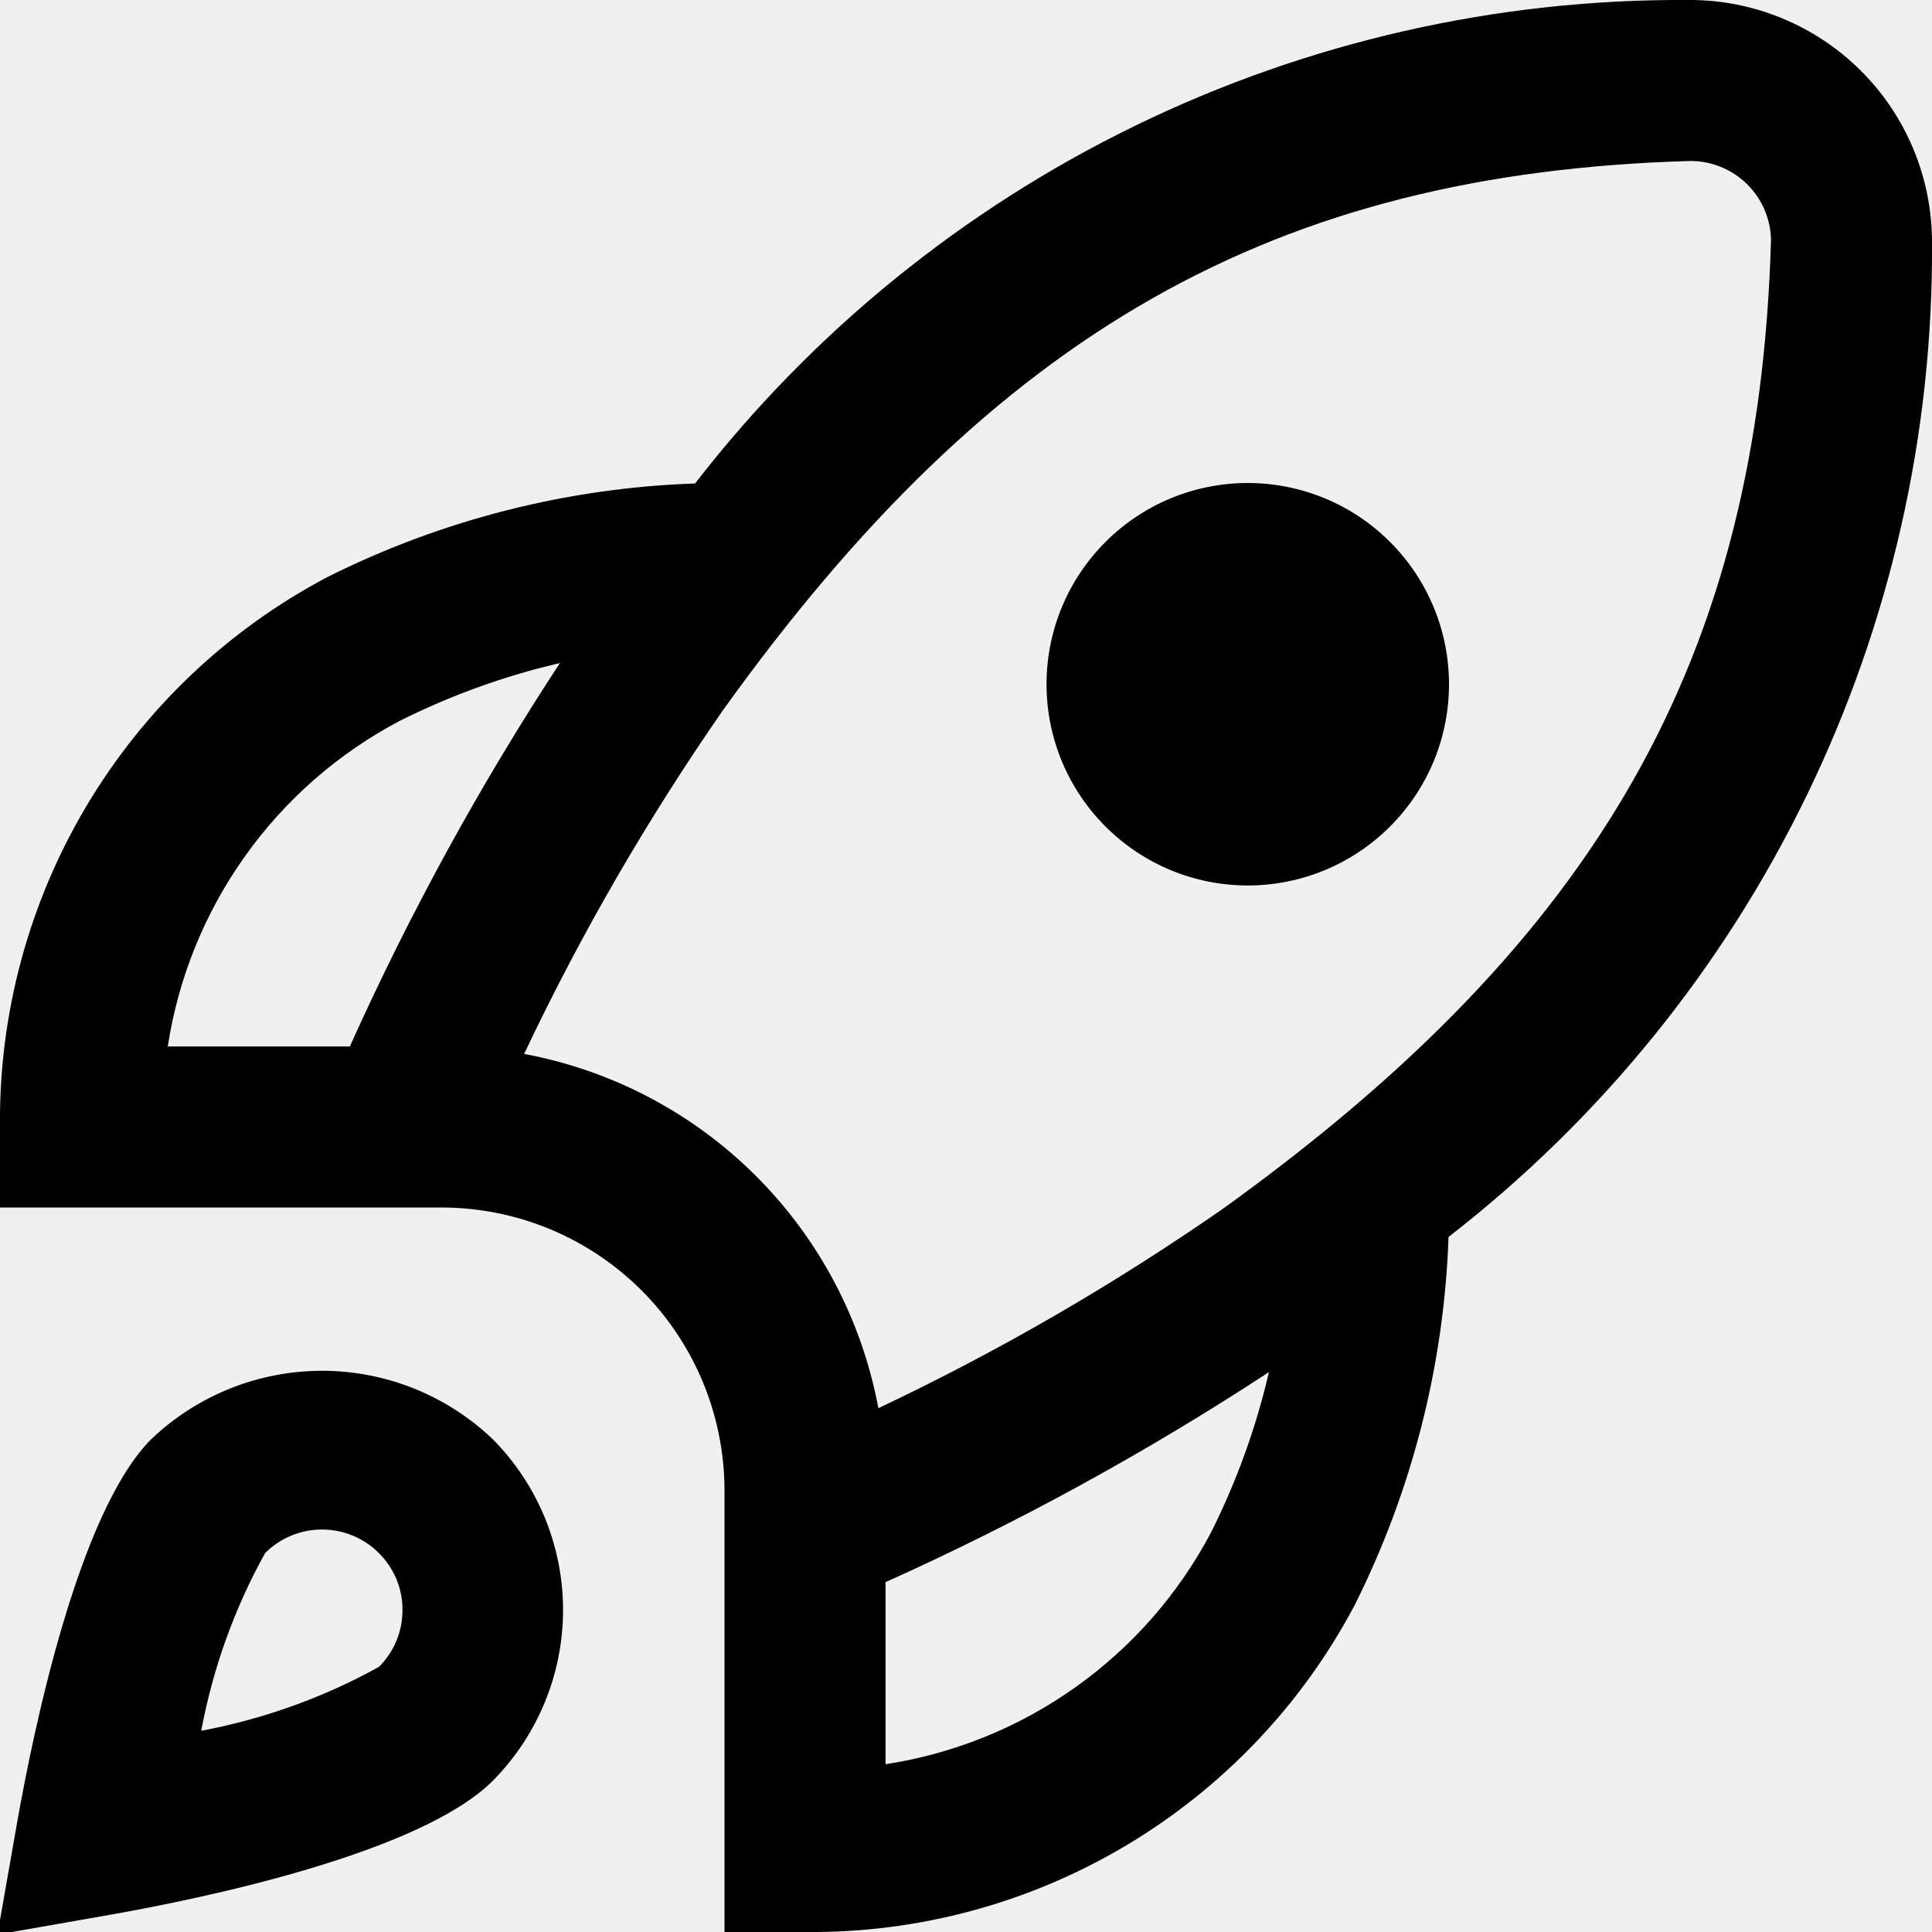
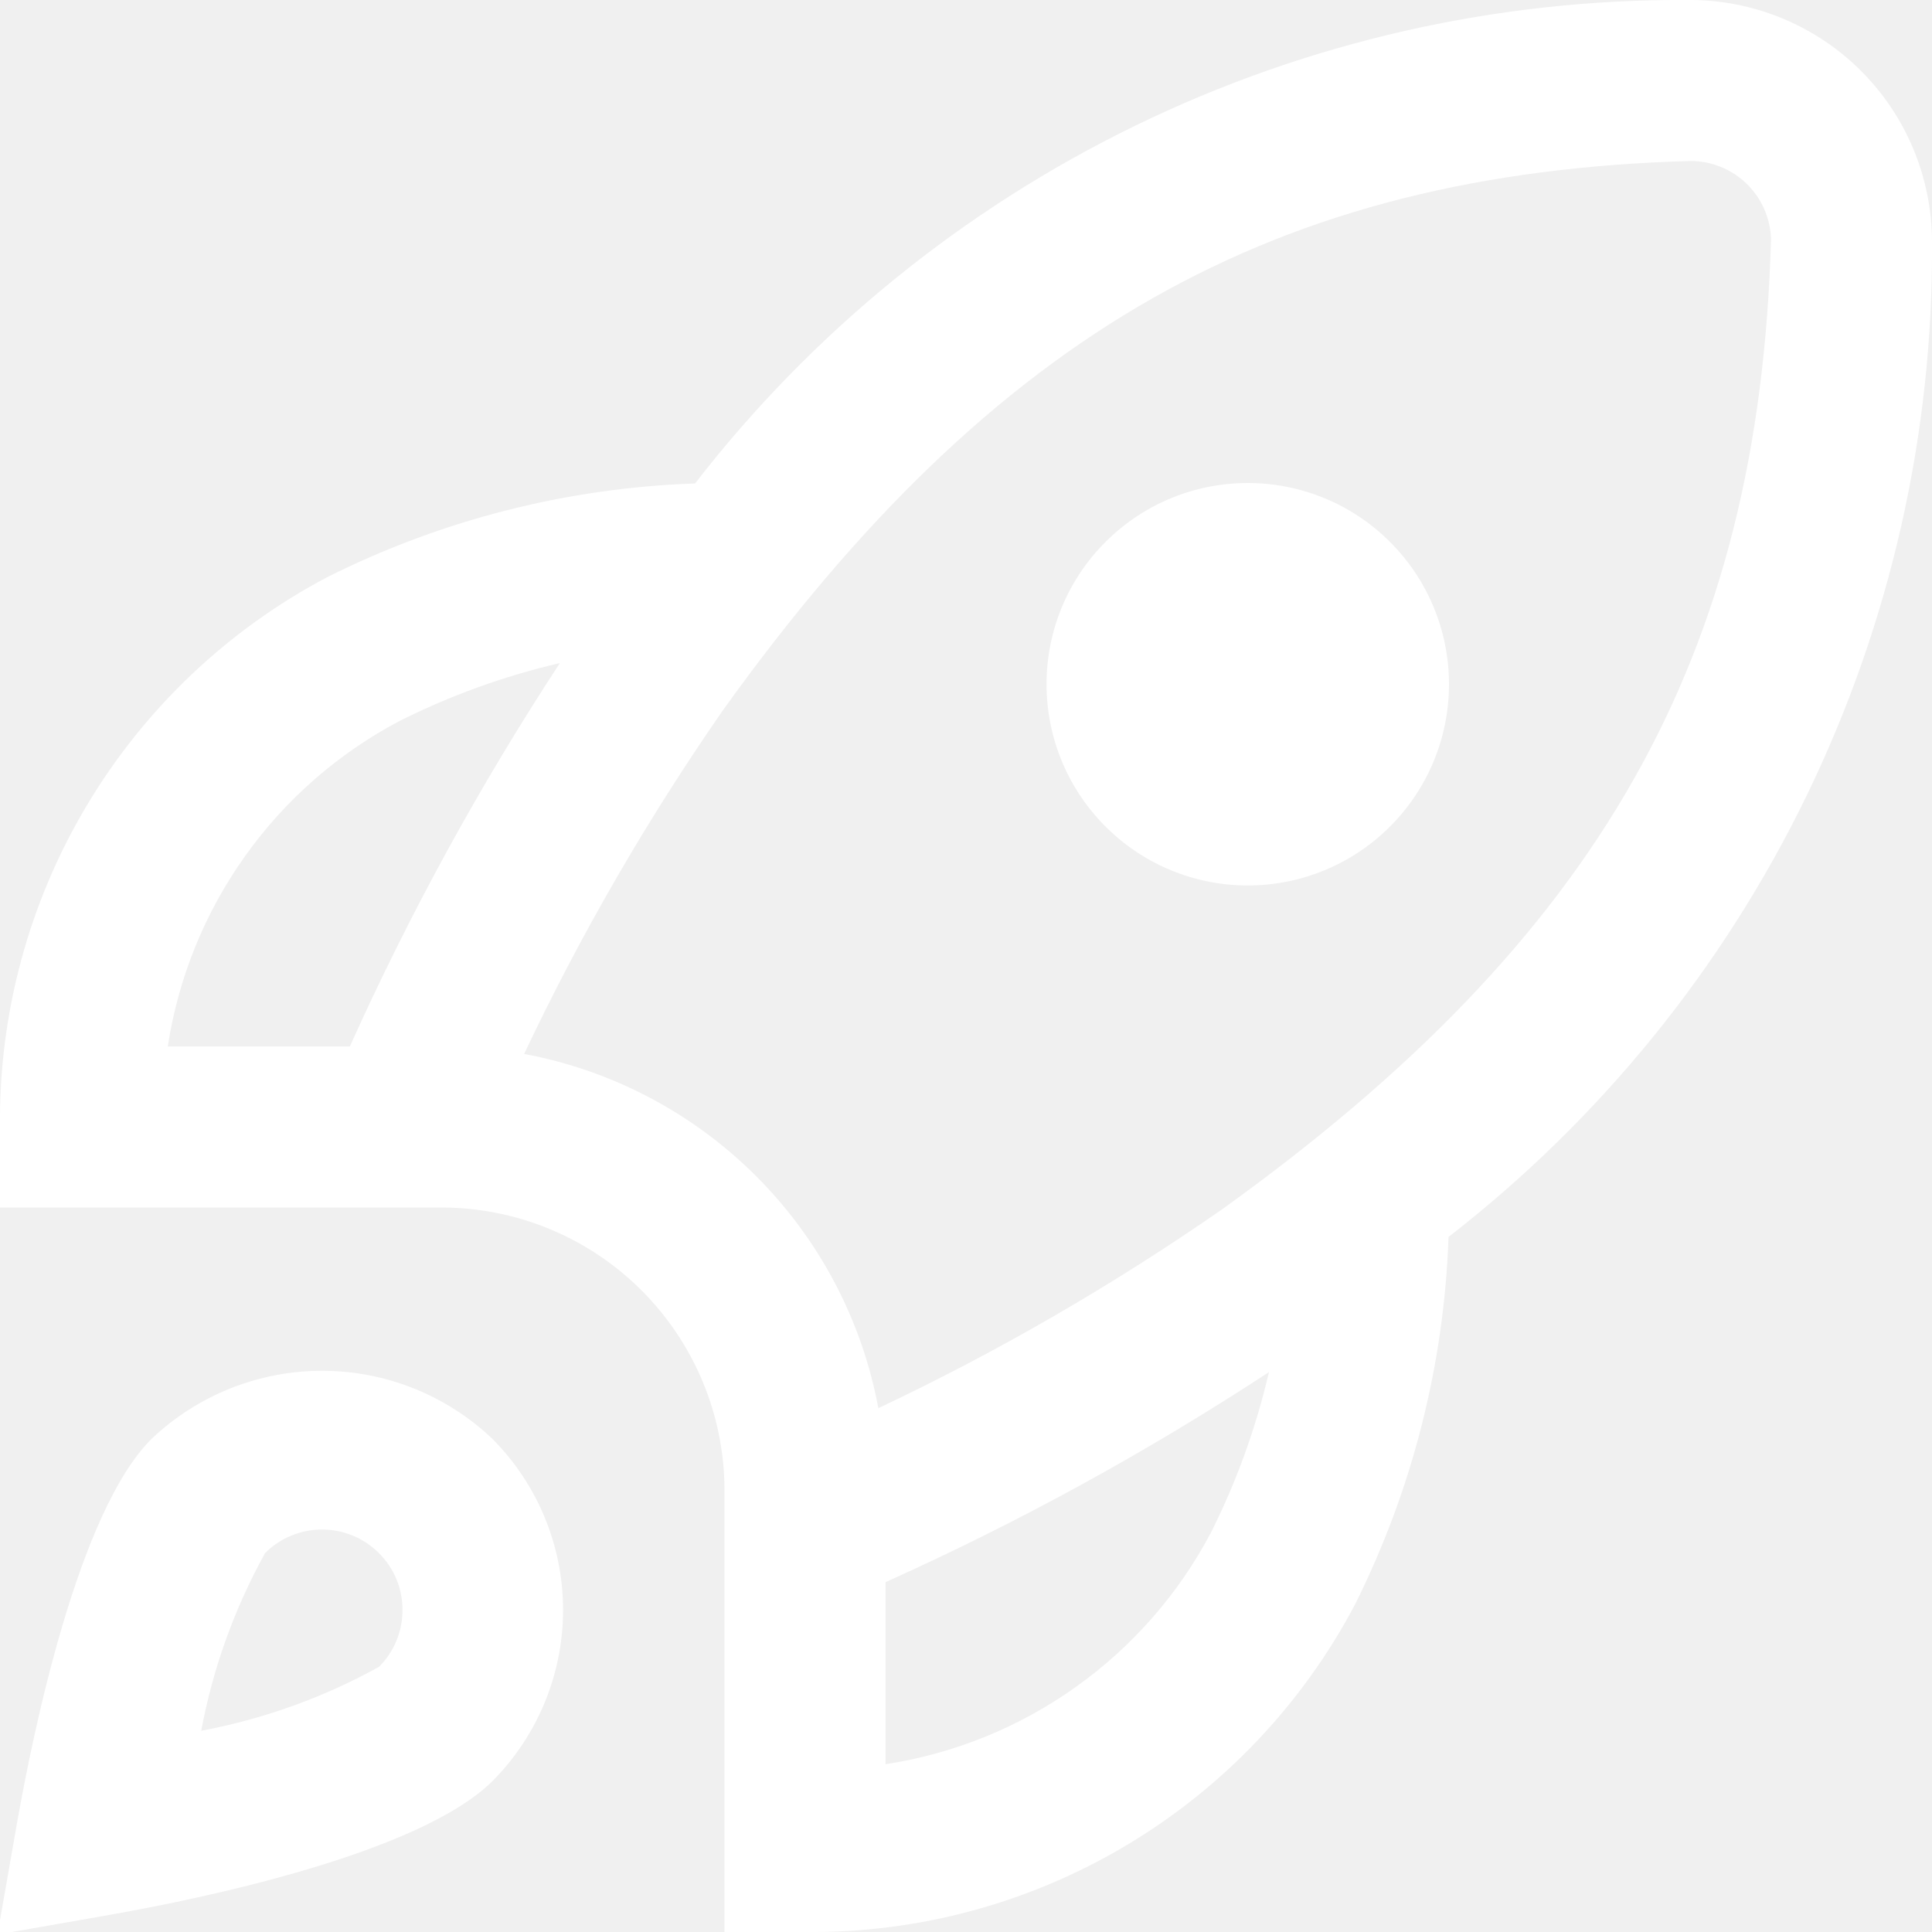
<svg xmlns="http://www.w3.org/2000/svg" width="25" height="25" viewBox="0 0 25 25" fill="none">
  <g clip-path="url(#clip0_16_9161)">
-     <path d="M18.75 8.854C18.75 9.545 18.476 10.207 17.987 10.695C17.499 11.184 16.837 11.458 16.146 11.458C15.455 11.458 14.793 11.184 14.305 10.695C13.816 10.207 13.542 9.545 13.542 8.854C13.542 8.163 13.816 7.501 14.305 7.013C14.793 6.524 15.455 6.25 16.146 6.25C16.837 6.25 17.499 6.524 17.987 7.013C18.476 7.501 18.75 8.163 18.75 8.854ZM18.744 16.006C18.687 17.661 18.273 19.284 17.532 20.765C16.85 22.057 15.824 23.135 14.569 23.882C13.314 24.629 11.877 25.016 10.417 25H9.375V19.271C9.37 18.305 8.985 17.381 8.302 16.698C7.619 16.015 6.695 15.63 5.729 15.625H0V14.583C-0.016 13.123 0.371 11.686 1.118 10.431C1.865 9.176 2.943 8.15 4.235 7.468C5.716 6.726 7.339 6.313 8.994 6.256C10.511 4.296 12.46 2.712 14.689 1.627C16.918 0.542 19.367 -0.015 21.846 -0C22.259 -0.003 22.667 0.076 23.049 0.232C23.431 0.388 23.779 0.617 24.072 0.908C24.365 1.198 24.598 1.543 24.757 1.924C24.916 2.304 24.999 2.712 25 3.125C25.018 5.608 24.462 8.063 23.377 10.297C22.292 12.531 20.707 14.484 18.744 16.006ZM2.171 13.541H4.527C5.301 11.819 6.21 10.159 7.245 8.58C6.526 8.747 5.829 8.999 5.169 9.33C4.375 9.749 3.69 10.348 3.17 11.08C2.649 11.811 2.307 12.654 2.171 13.541ZM16.42 17.755C14.84 18.79 13.181 19.699 11.459 20.473V22.829C12.346 22.693 13.189 22.351 13.92 21.83C14.652 21.309 15.251 20.625 15.67 19.831C16.001 19.171 16.253 18.474 16.42 17.755ZM22.917 3.096C22.909 2.824 22.796 2.567 22.602 2.378C22.407 2.189 22.146 2.083 21.875 2.083C16.5 2.236 12.865 4.296 9.356 9.189C8.377 10.599 7.516 12.087 6.782 13.638C7.92 13.85 8.966 14.401 9.785 15.22C10.603 16.038 11.154 17.084 11.366 18.222C12.917 17.488 14.405 16.627 15.815 15.648C20.704 12.135 22.764 8.5 22.917 3.096ZM6.377 18.624C6.959 19.212 7.286 20.006 7.286 20.833C7.286 21.66 6.959 22.454 6.377 23.043C5.432 23.986 2.604 24.569 1.431 24.776L-0.033 25.033L0.224 23.569C0.432 22.396 1.014 19.567 1.957 18.623C2.553 18.055 3.344 17.738 4.168 17.738C4.991 17.738 5.782 18.055 6.377 18.624ZM5.208 20.833C5.209 20.696 5.182 20.561 5.13 20.434C5.077 20.308 5 20.193 4.903 20.097C4.708 19.901 4.443 19.792 4.167 19.792C3.891 19.792 3.626 19.901 3.43 20.097C3.033 20.814 2.754 21.59 2.604 22.396C3.41 22.245 4.187 21.966 4.904 21.569C5.001 21.472 5.078 21.358 5.13 21.231C5.182 21.105 5.209 20.97 5.208 20.833Z" fill="black" />
+     <path d="M18.75 8.854C18.75 9.545 18.476 10.207 17.987 10.695C17.499 11.184 16.837 11.458 16.146 11.458C15.455 11.458 14.793 11.184 14.305 10.695C13.816 10.207 13.542 9.545 13.542 8.854C13.542 8.163 13.816 7.501 14.305 7.013C14.793 6.524 15.455 6.25 16.146 6.25C16.837 6.25 17.499 6.524 17.987 7.013C18.476 7.501 18.75 8.163 18.75 8.854ZM18.744 16.006C18.687 17.661 18.273 19.284 17.532 20.765C16.85 22.057 15.824 23.135 14.569 23.882C13.314 24.629 11.877 25.016 10.417 25H9.375V19.271C9.37 18.305 8.985 17.381 8.302 16.698C7.619 16.015 6.695 15.63 5.729 15.625H0V14.583C-0.016 13.123 0.371 11.686 1.118 10.431C1.865 9.176 2.943 8.15 4.235 7.468C5.716 6.726 7.339 6.313 8.994 6.256C10.511 4.296 12.46 2.712 14.689 1.627C16.918 0.542 19.367 -0.015 21.846 -0C22.259 -0.003 22.667 0.076 23.049 0.232C23.431 0.388 23.779 0.617 24.072 0.908C24.365 1.198 24.598 1.543 24.757 1.924C24.916 2.304 24.999 2.712 25 3.125C25.018 5.608 24.462 8.063 23.377 10.297C22.292 12.531 20.707 14.484 18.744 16.006ZM2.171 13.541H4.527C5.301 11.819 6.21 10.159 7.245 8.58C6.526 8.747 5.829 8.999 5.169 9.33C4.375 9.749 3.69 10.348 3.17 11.08C2.649 11.811 2.307 12.654 2.171 13.541ZM16.42 17.755C14.84 18.79 13.181 19.699 11.459 20.473V22.829C12.346 22.693 13.189 22.351 13.92 21.83C14.652 21.309 15.251 20.625 15.67 19.831C16.001 19.171 16.253 18.474 16.42 17.755ZM22.917 3.096C22.909 2.824 22.796 2.567 22.602 2.378C22.407 2.189 22.146 2.083 21.875 2.083C16.5 2.236 12.865 4.296 9.356 9.189C8.377 10.599 7.516 12.087 6.782 13.638C7.92 13.85 8.966 14.401 9.785 15.22C10.603 16.038 11.154 17.084 11.366 18.222C12.917 17.488 14.405 16.627 15.815 15.648C20.704 12.135 22.764 8.5 22.917 3.096ZM6.377 18.624C6.959 19.212 7.286 20.006 7.286 20.833C7.286 21.66 6.959 22.454 6.377 23.043C5.432 23.986 2.604 24.569 1.431 24.776L-0.033 25.033L0.224 23.569C0.432 22.396 1.014 19.567 1.957 18.623C2.553 18.055 3.344 17.738 4.168 17.738C4.991 17.738 5.782 18.055 6.377 18.624ZM5.208 20.833C5.209 20.696 5.182 20.561 5.13 20.434C5.077 20.308 5 20.193 4.903 20.097C4.708 19.901 4.443 19.792 4.167 19.792C3.891 19.792 3.626 19.901 3.43 20.097C3.033 20.814 2.754 21.59 2.604 22.396C3.41 22.245 4.187 21.966 4.904 21.569C5.001 21.472 5.078 21.358 5.13 21.231C5.182 21.105 5.209 20.97 5.208 20.833Z" fill="#fff" />
  </g>
  <defs>
    <clipPath id="clip0_16_9161">
      <rect width="25" height="25" fill="white" />
    </clipPath>
  </defs>
</svg>
